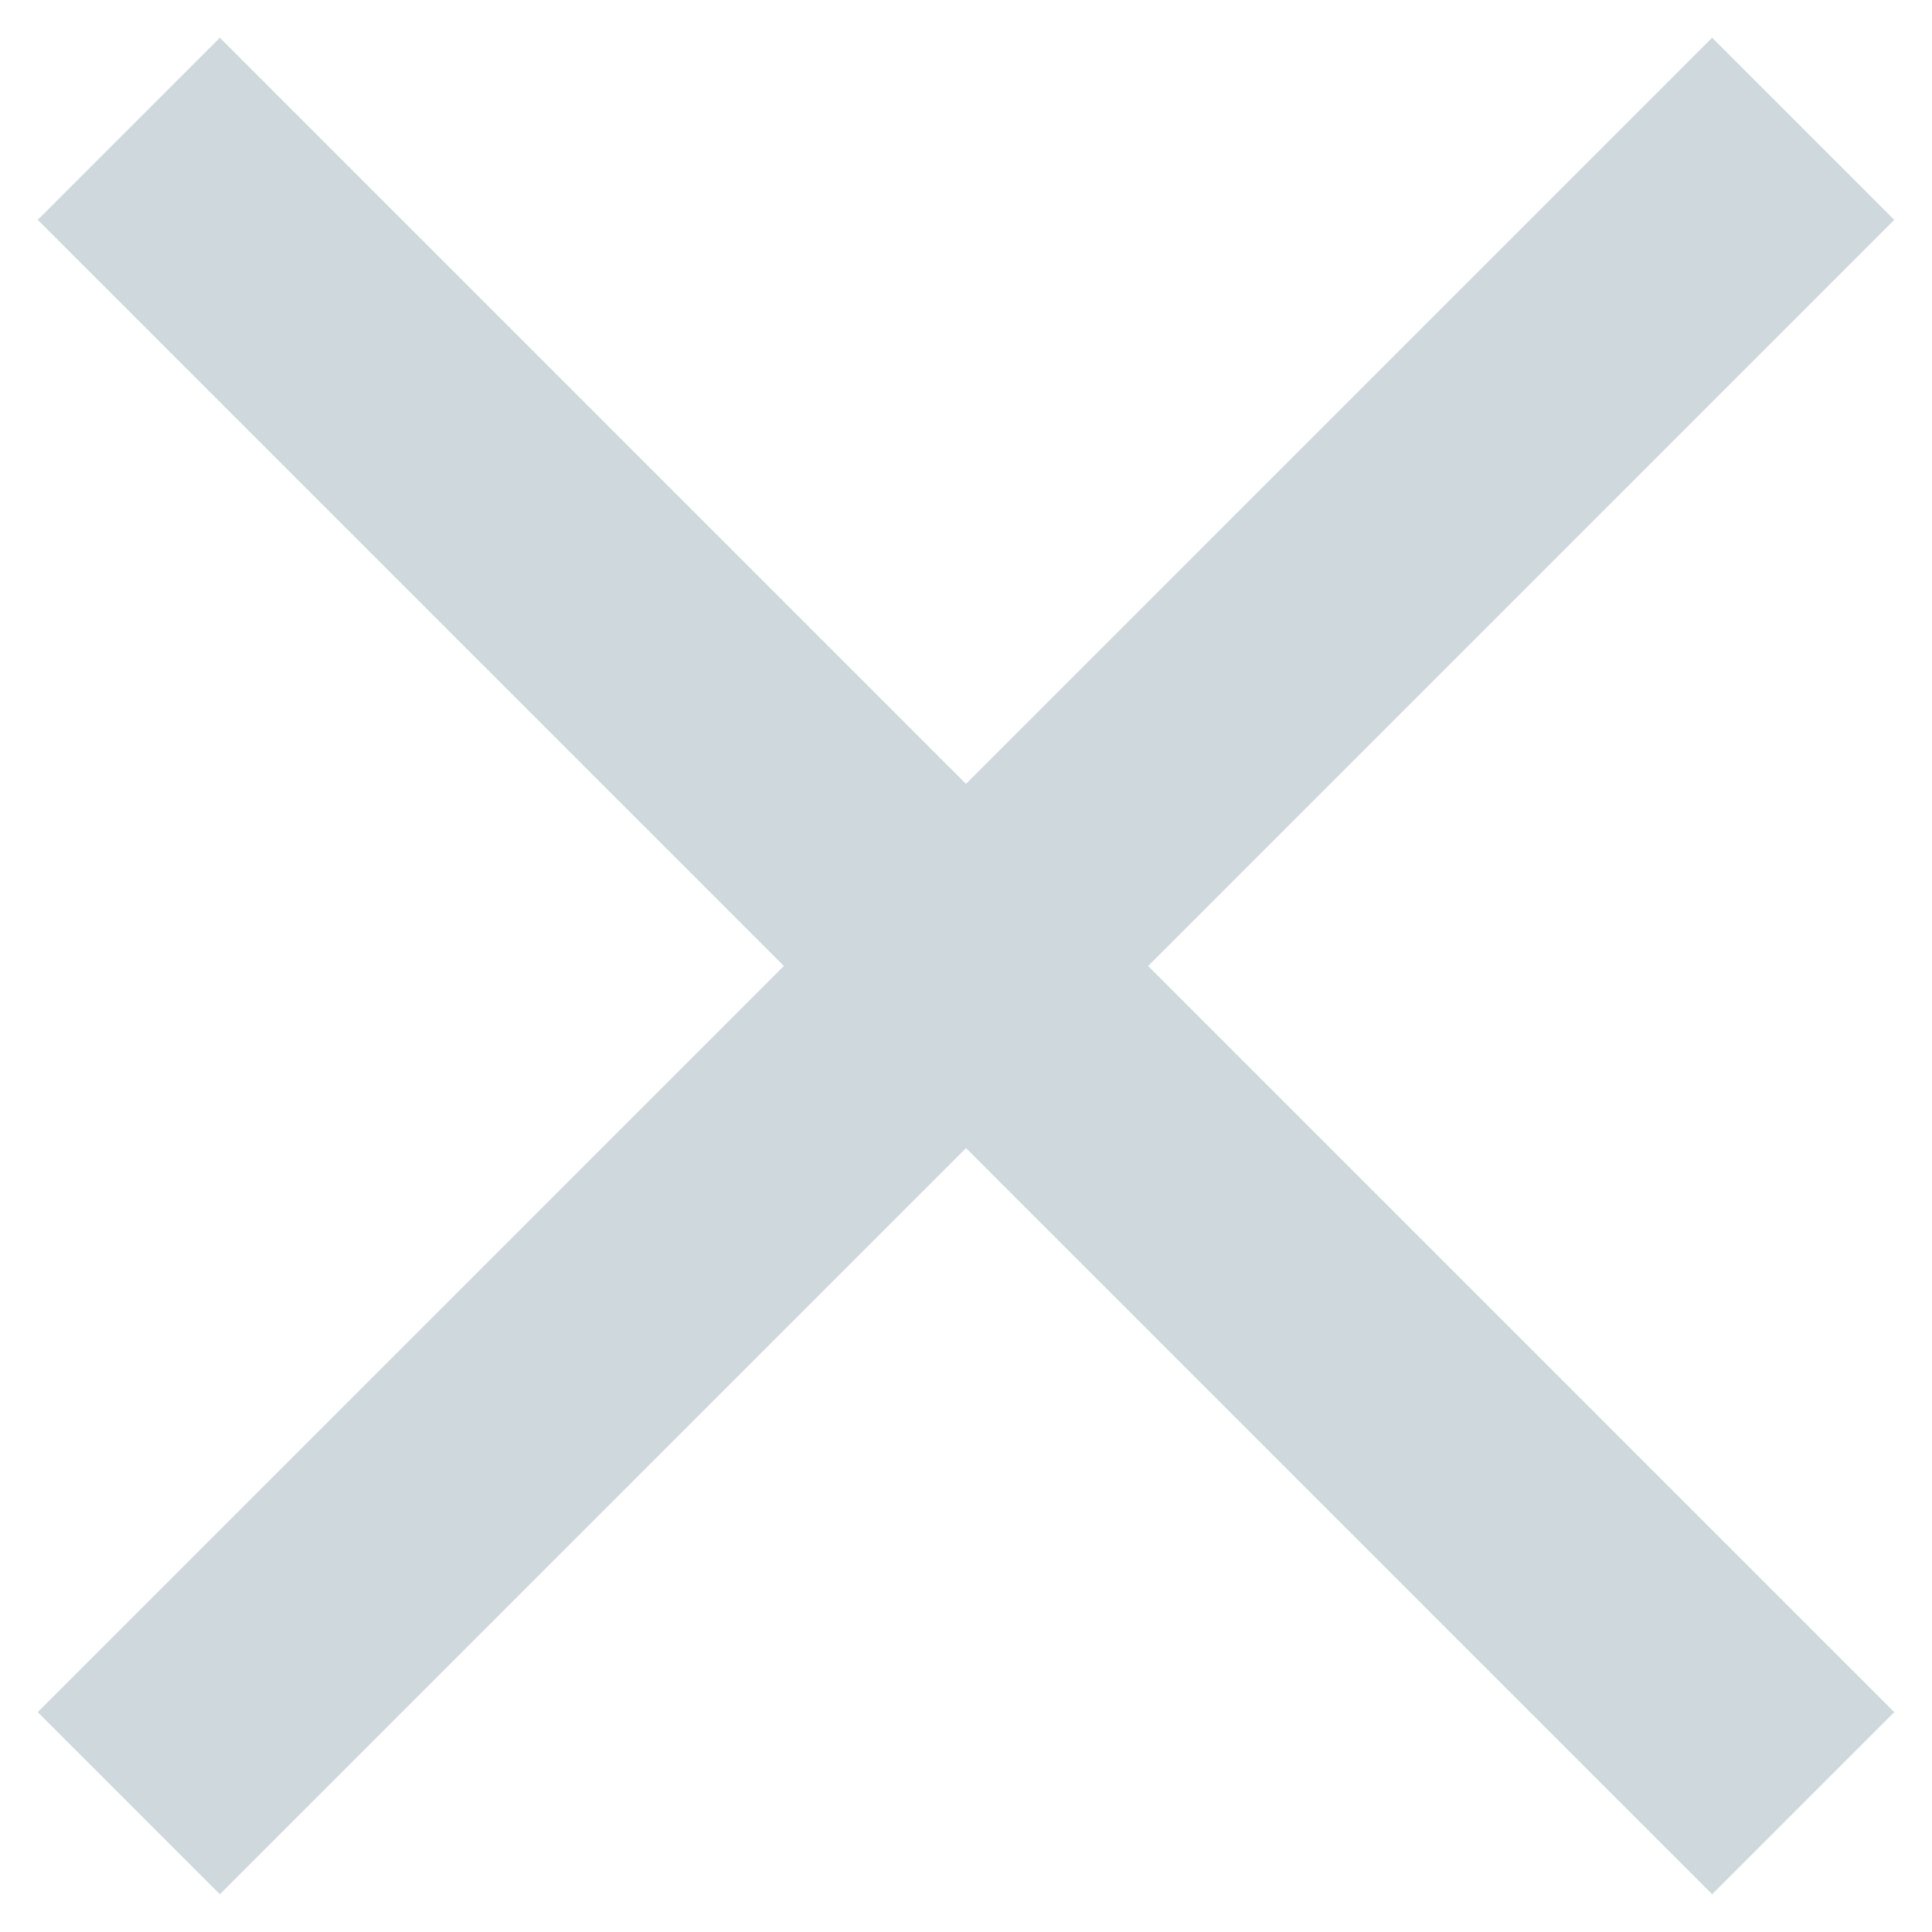
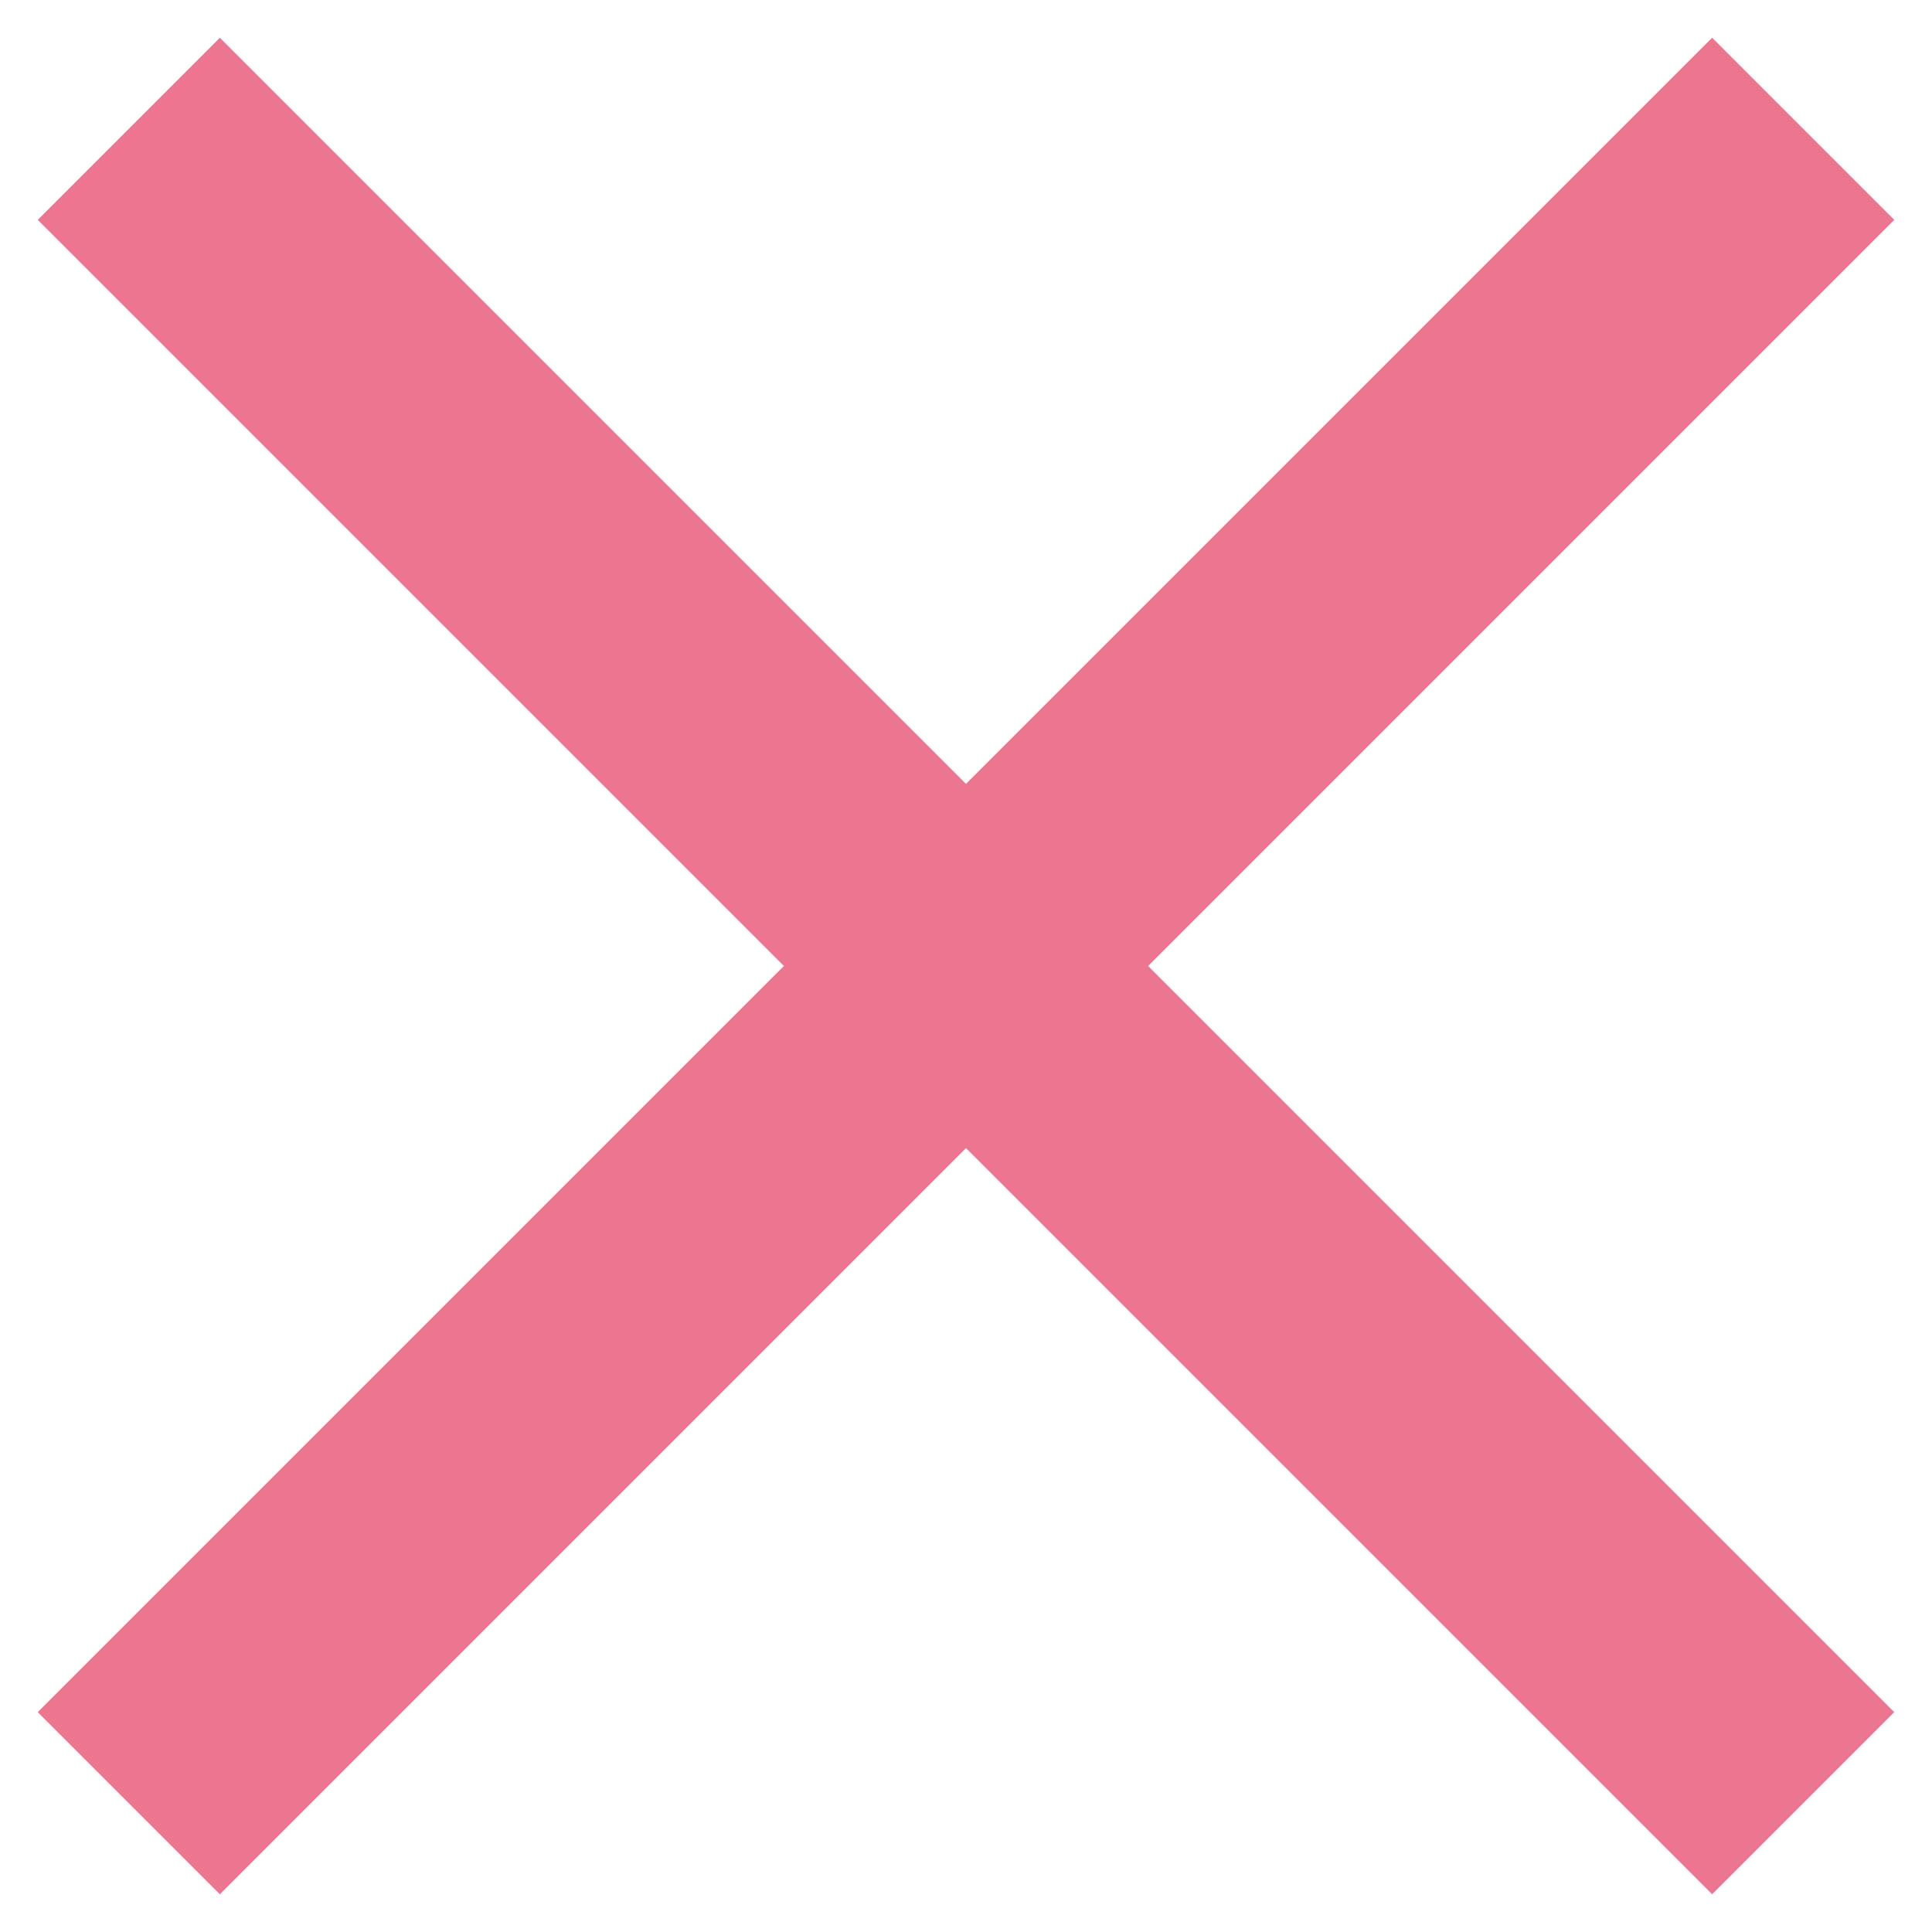
<svg xmlns="http://www.w3.org/2000/svg" width="15px" height="15px" viewBox="0 0 15 15" version="1.1">
  <defs />
  <g id="Page-1" stroke="none" stroke-width="1" fill="none" fill-rule="evenodd">
-     <g id="Artboard-1" transform="translate(-220, -608)" fill="#CFD8DC">
-       <g id="Sidebar">
+     <g id="Artboard-1" transform="translate(-220, -608)" fill="#EC7690">
+       <g id="Sidebar" transform="translate(-1, 0)">
        <g id="Export-Panel" transform="translate(0, 572)">
          <g id="Items" transform="translate(0, 25)">
-             <g id="Item-1" transform="translate(6, 10)">
-               <g id="X" transform="translate(214, 1)">
+             <g id="Item-1" transform="translate(0, 10)">
+               <g id="X" transform="translate(221, 1)">
                <path d="M6.086,7.5 L0.293,1.707 L1.707,0.293 L7.5,6.086 L13.293,0.293 L14.707,1.707 L8.914,7.5 L14.707,13.293 L13.293,14.707 L7.5,8.914 L1.707,14.707 L0.293,13.293 L6.086,7.5 Z" id="Shape" />
              </g>
            </g>
          </g>
        </g>
      </g>
    </g>
  </g>
</svg>
